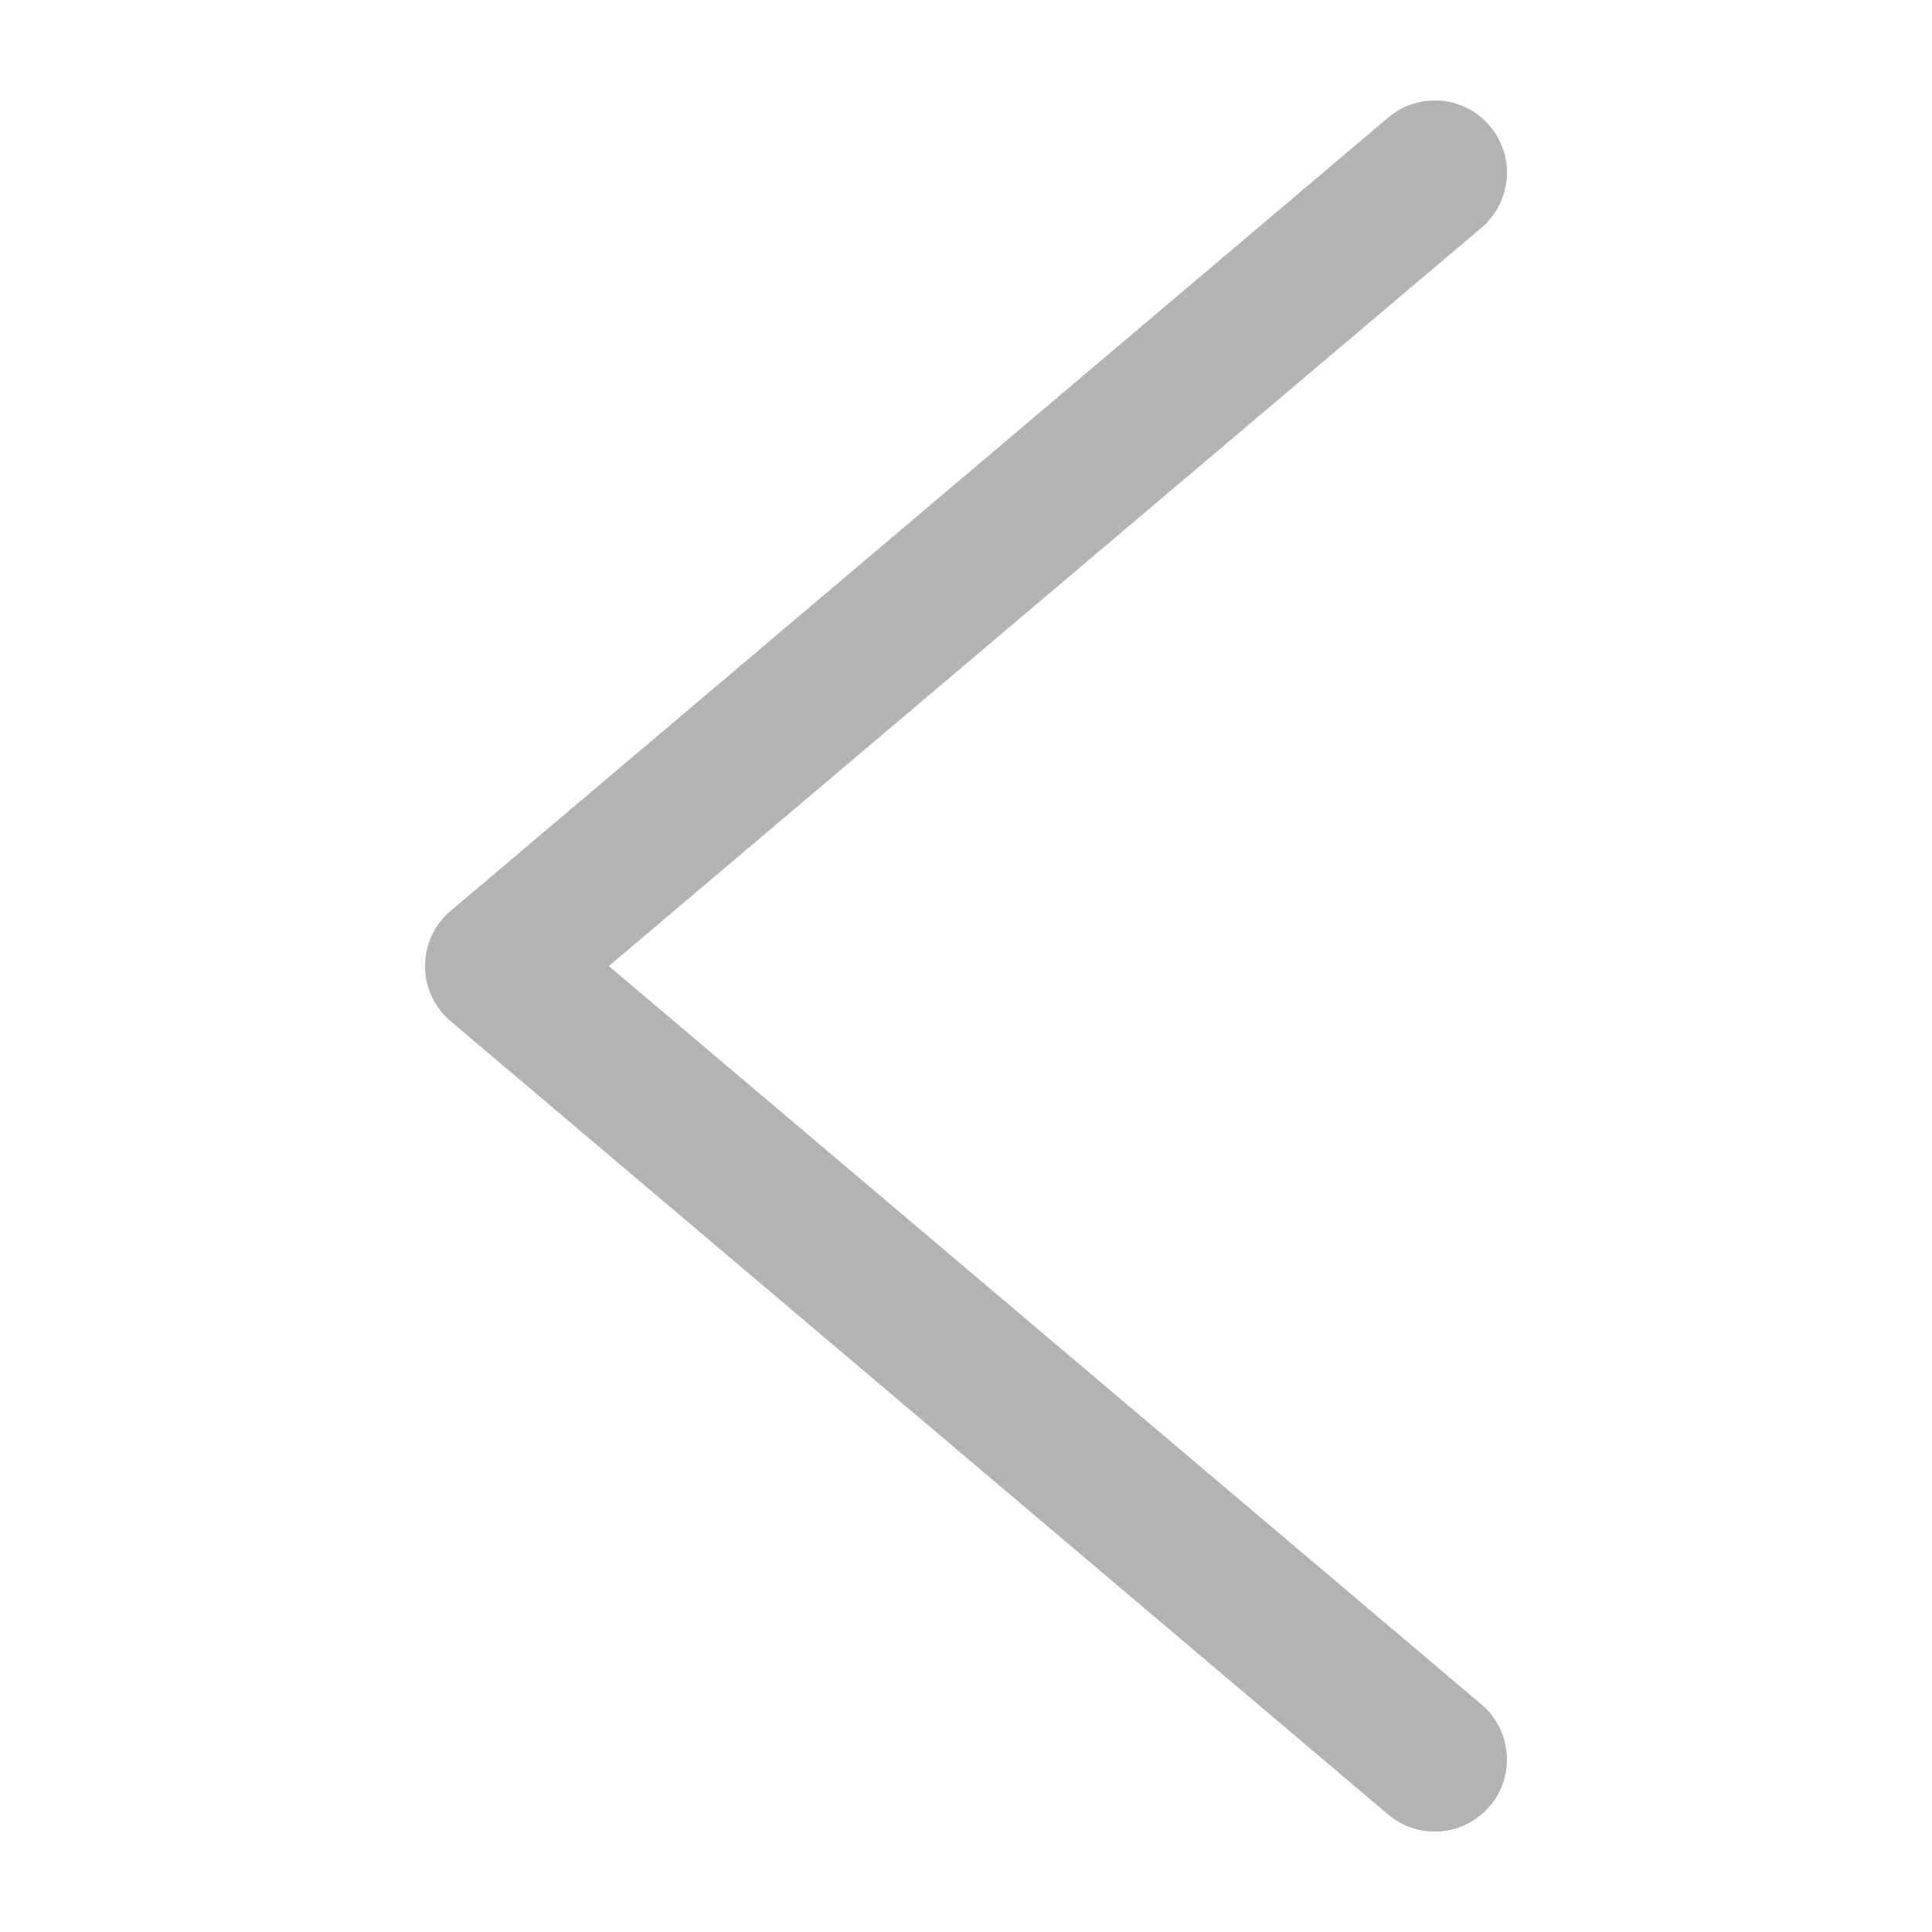
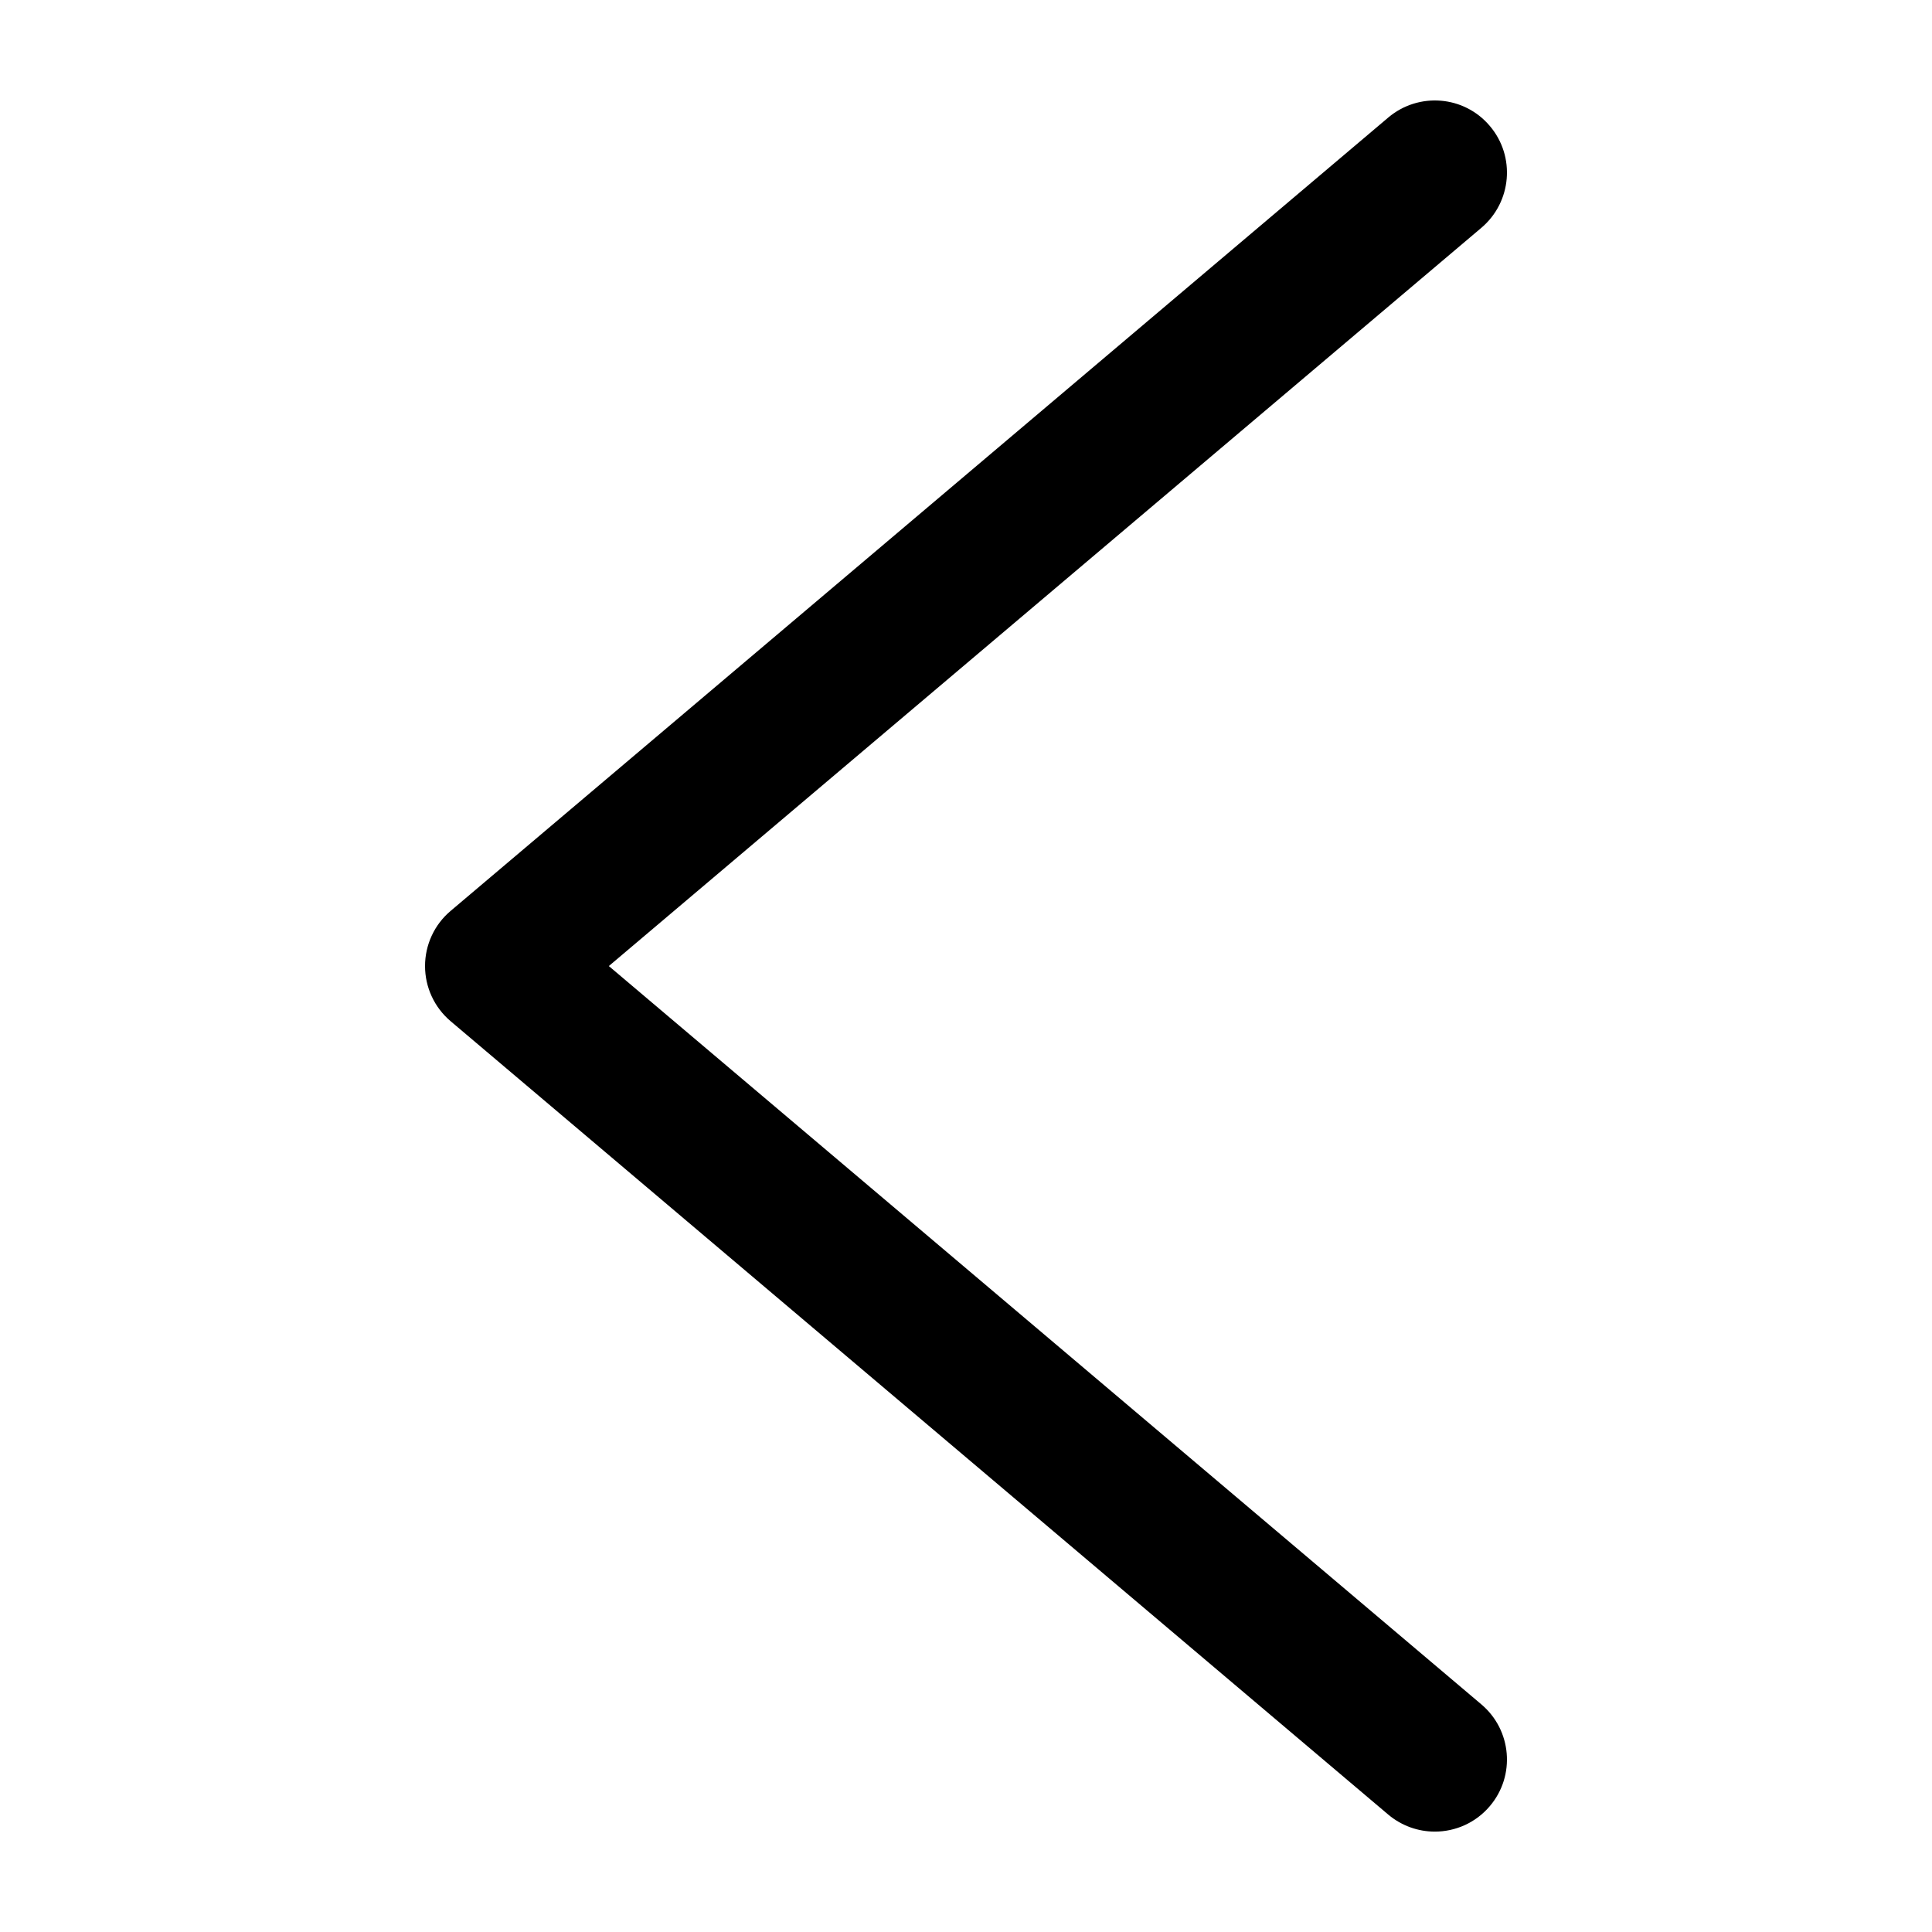
<svg xmlns="http://www.w3.org/2000/svg" viewBox="0 0 500 500">
-   <path d="m371.32 474.02c5.3 0 10.565-2.24 14.26-6.61 6.665-7.858 5.676-19.637-2.183-26.3l-225.833-191.097 225.833-191.073c7.86-6.684 8.848-18.463 2.184-26.32-6.643-7.898-18.422-8.85-26.3-2.204l-242.673 205.337c-4.2 3.547-6.608 8.773-6.608 14.26 0 5.49 2.407 10.698 6.607 14.263l242.67 205.337c3.51 2.95 7.804 4.406 12.04 4.406z" fill="#b3b3b3" />
+   <path d="m371.32 474.02c5.3 0 10.565-2.24 14.26-6.61 6.665-7.858 5.676-19.637-2.183-26.3l-225.833-191.097 225.833-191.073c7.86-6.684 8.848-18.463 2.184-26.32-6.643-7.898-18.422-8.85-26.3-2.204l-242.673 205.337c-4.2 3.547-6.608 8.773-6.608 14.26 0 5.49 2.407 10.698 6.607 14.263l242.67 205.337c3.51 2.95 7.804 4.406 12.04 4.406z" fill="currentColor" />
</svg>
